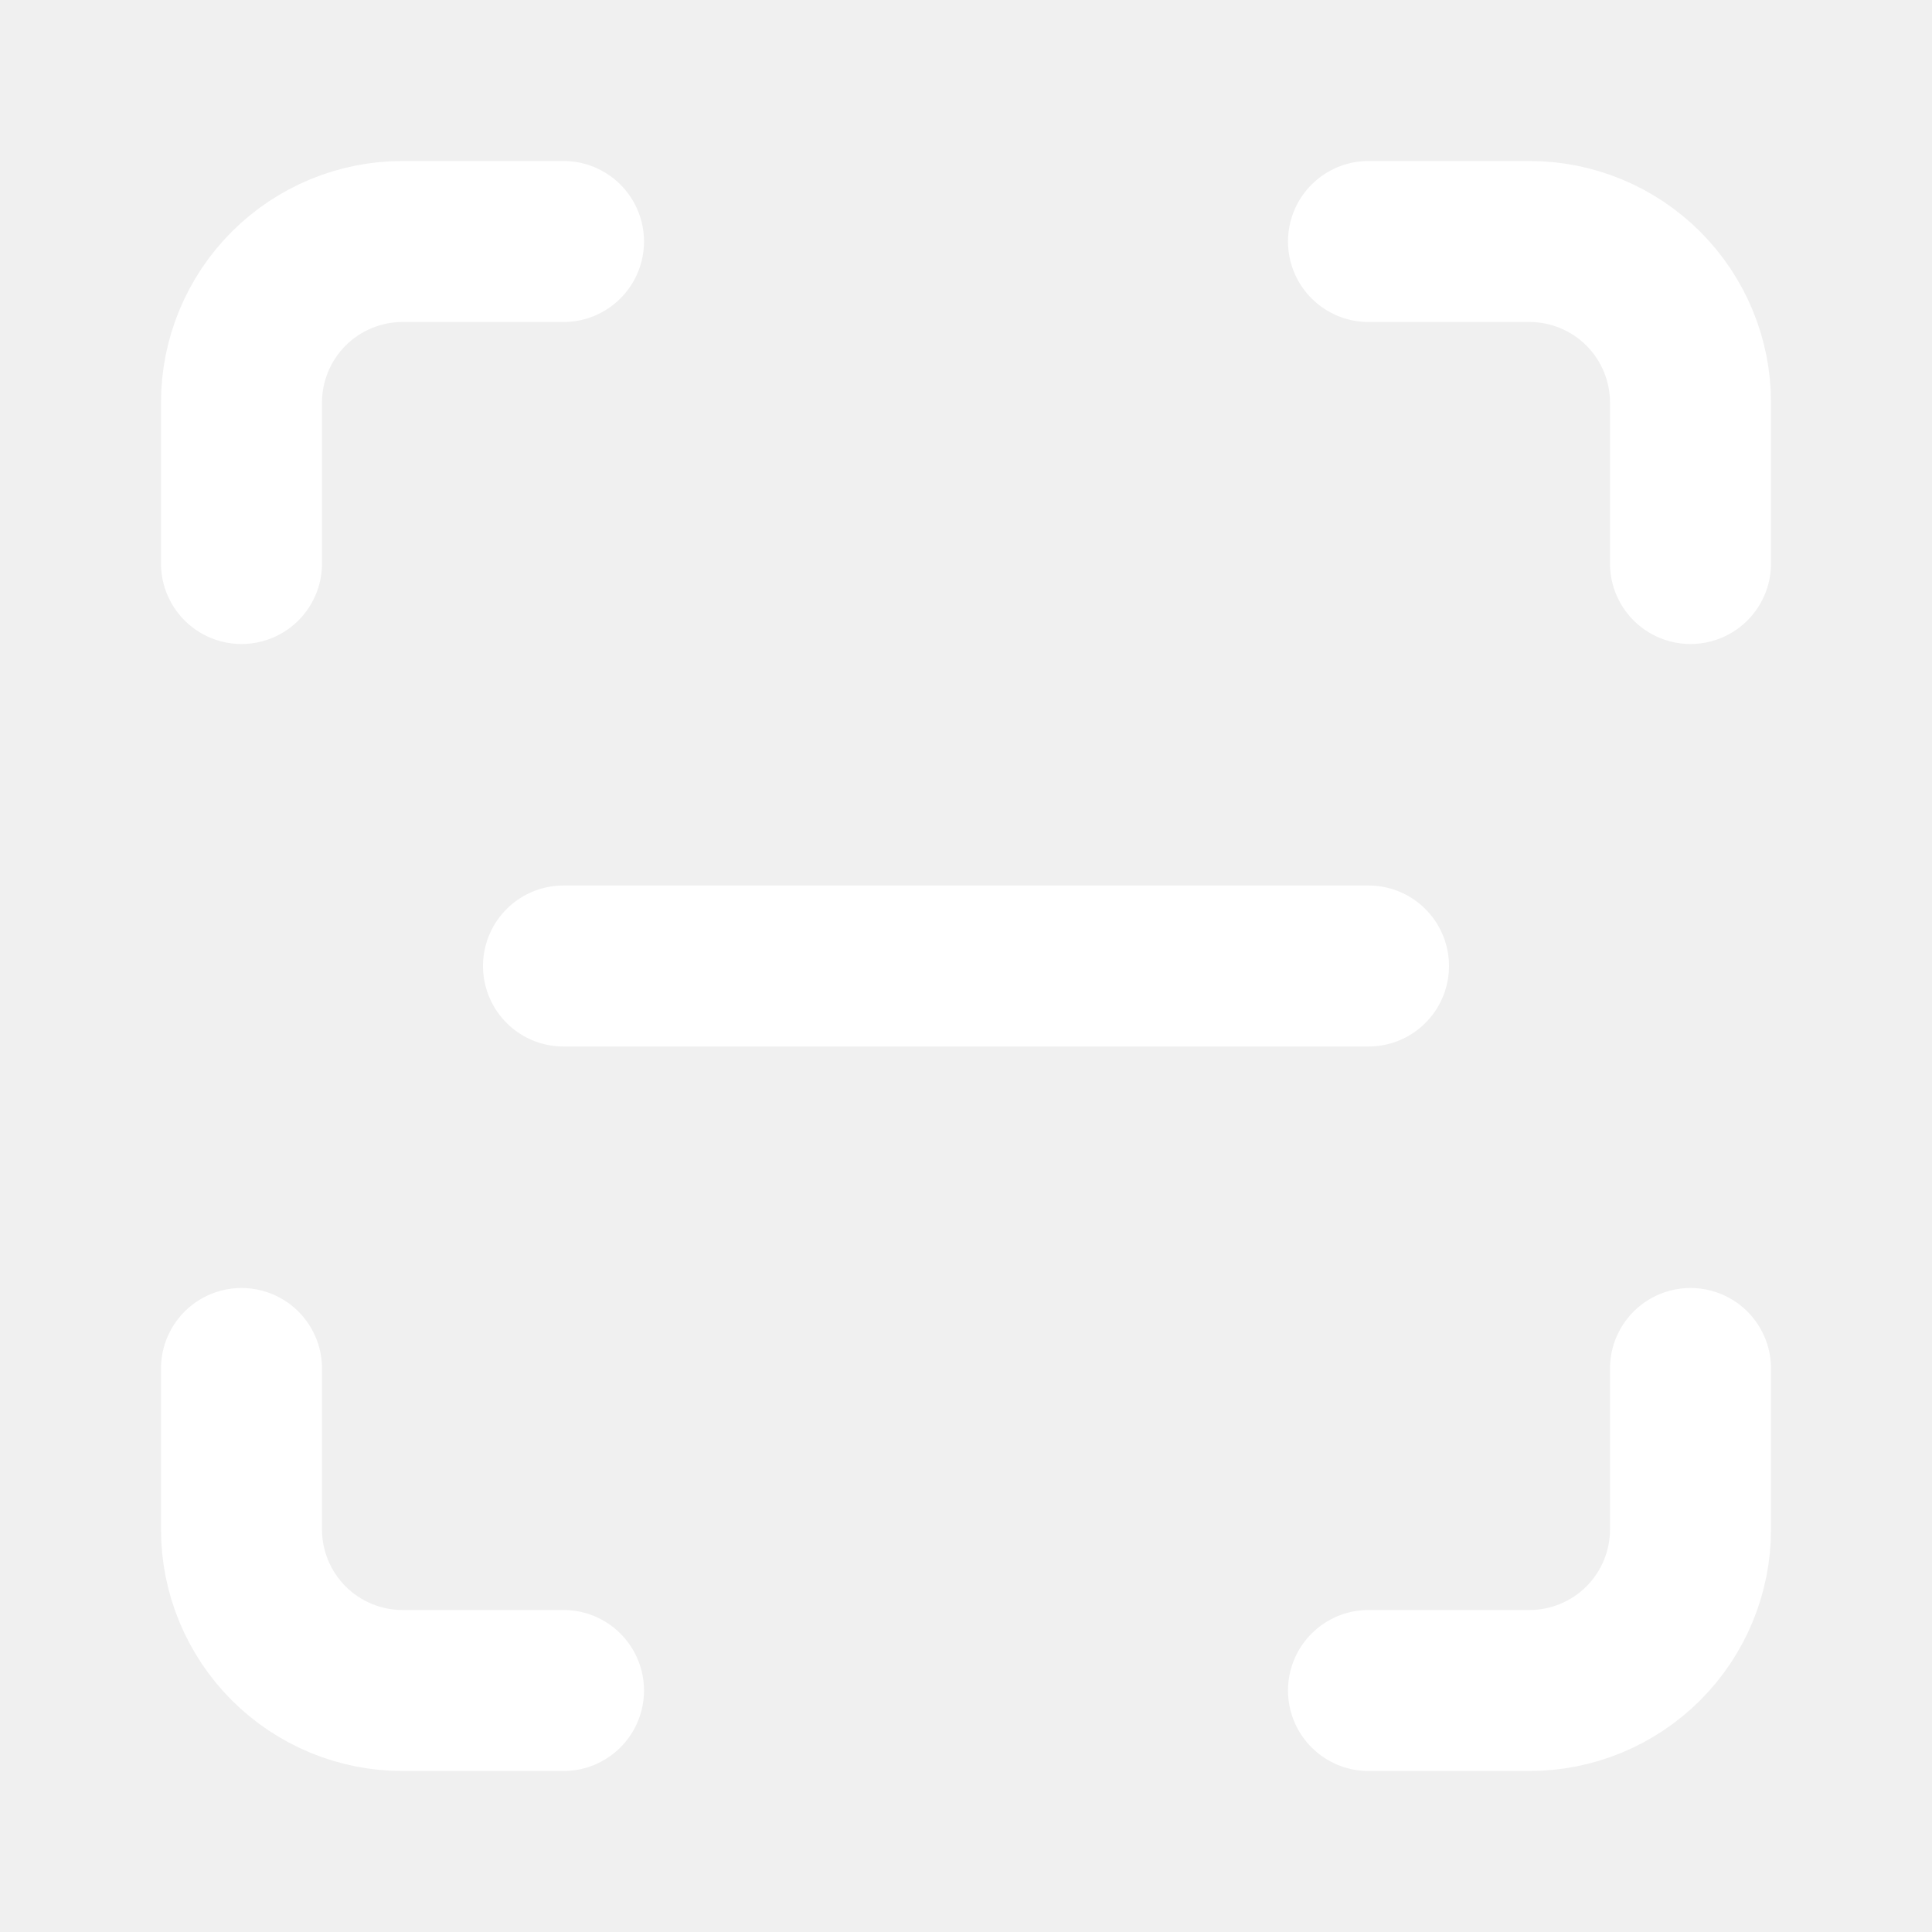
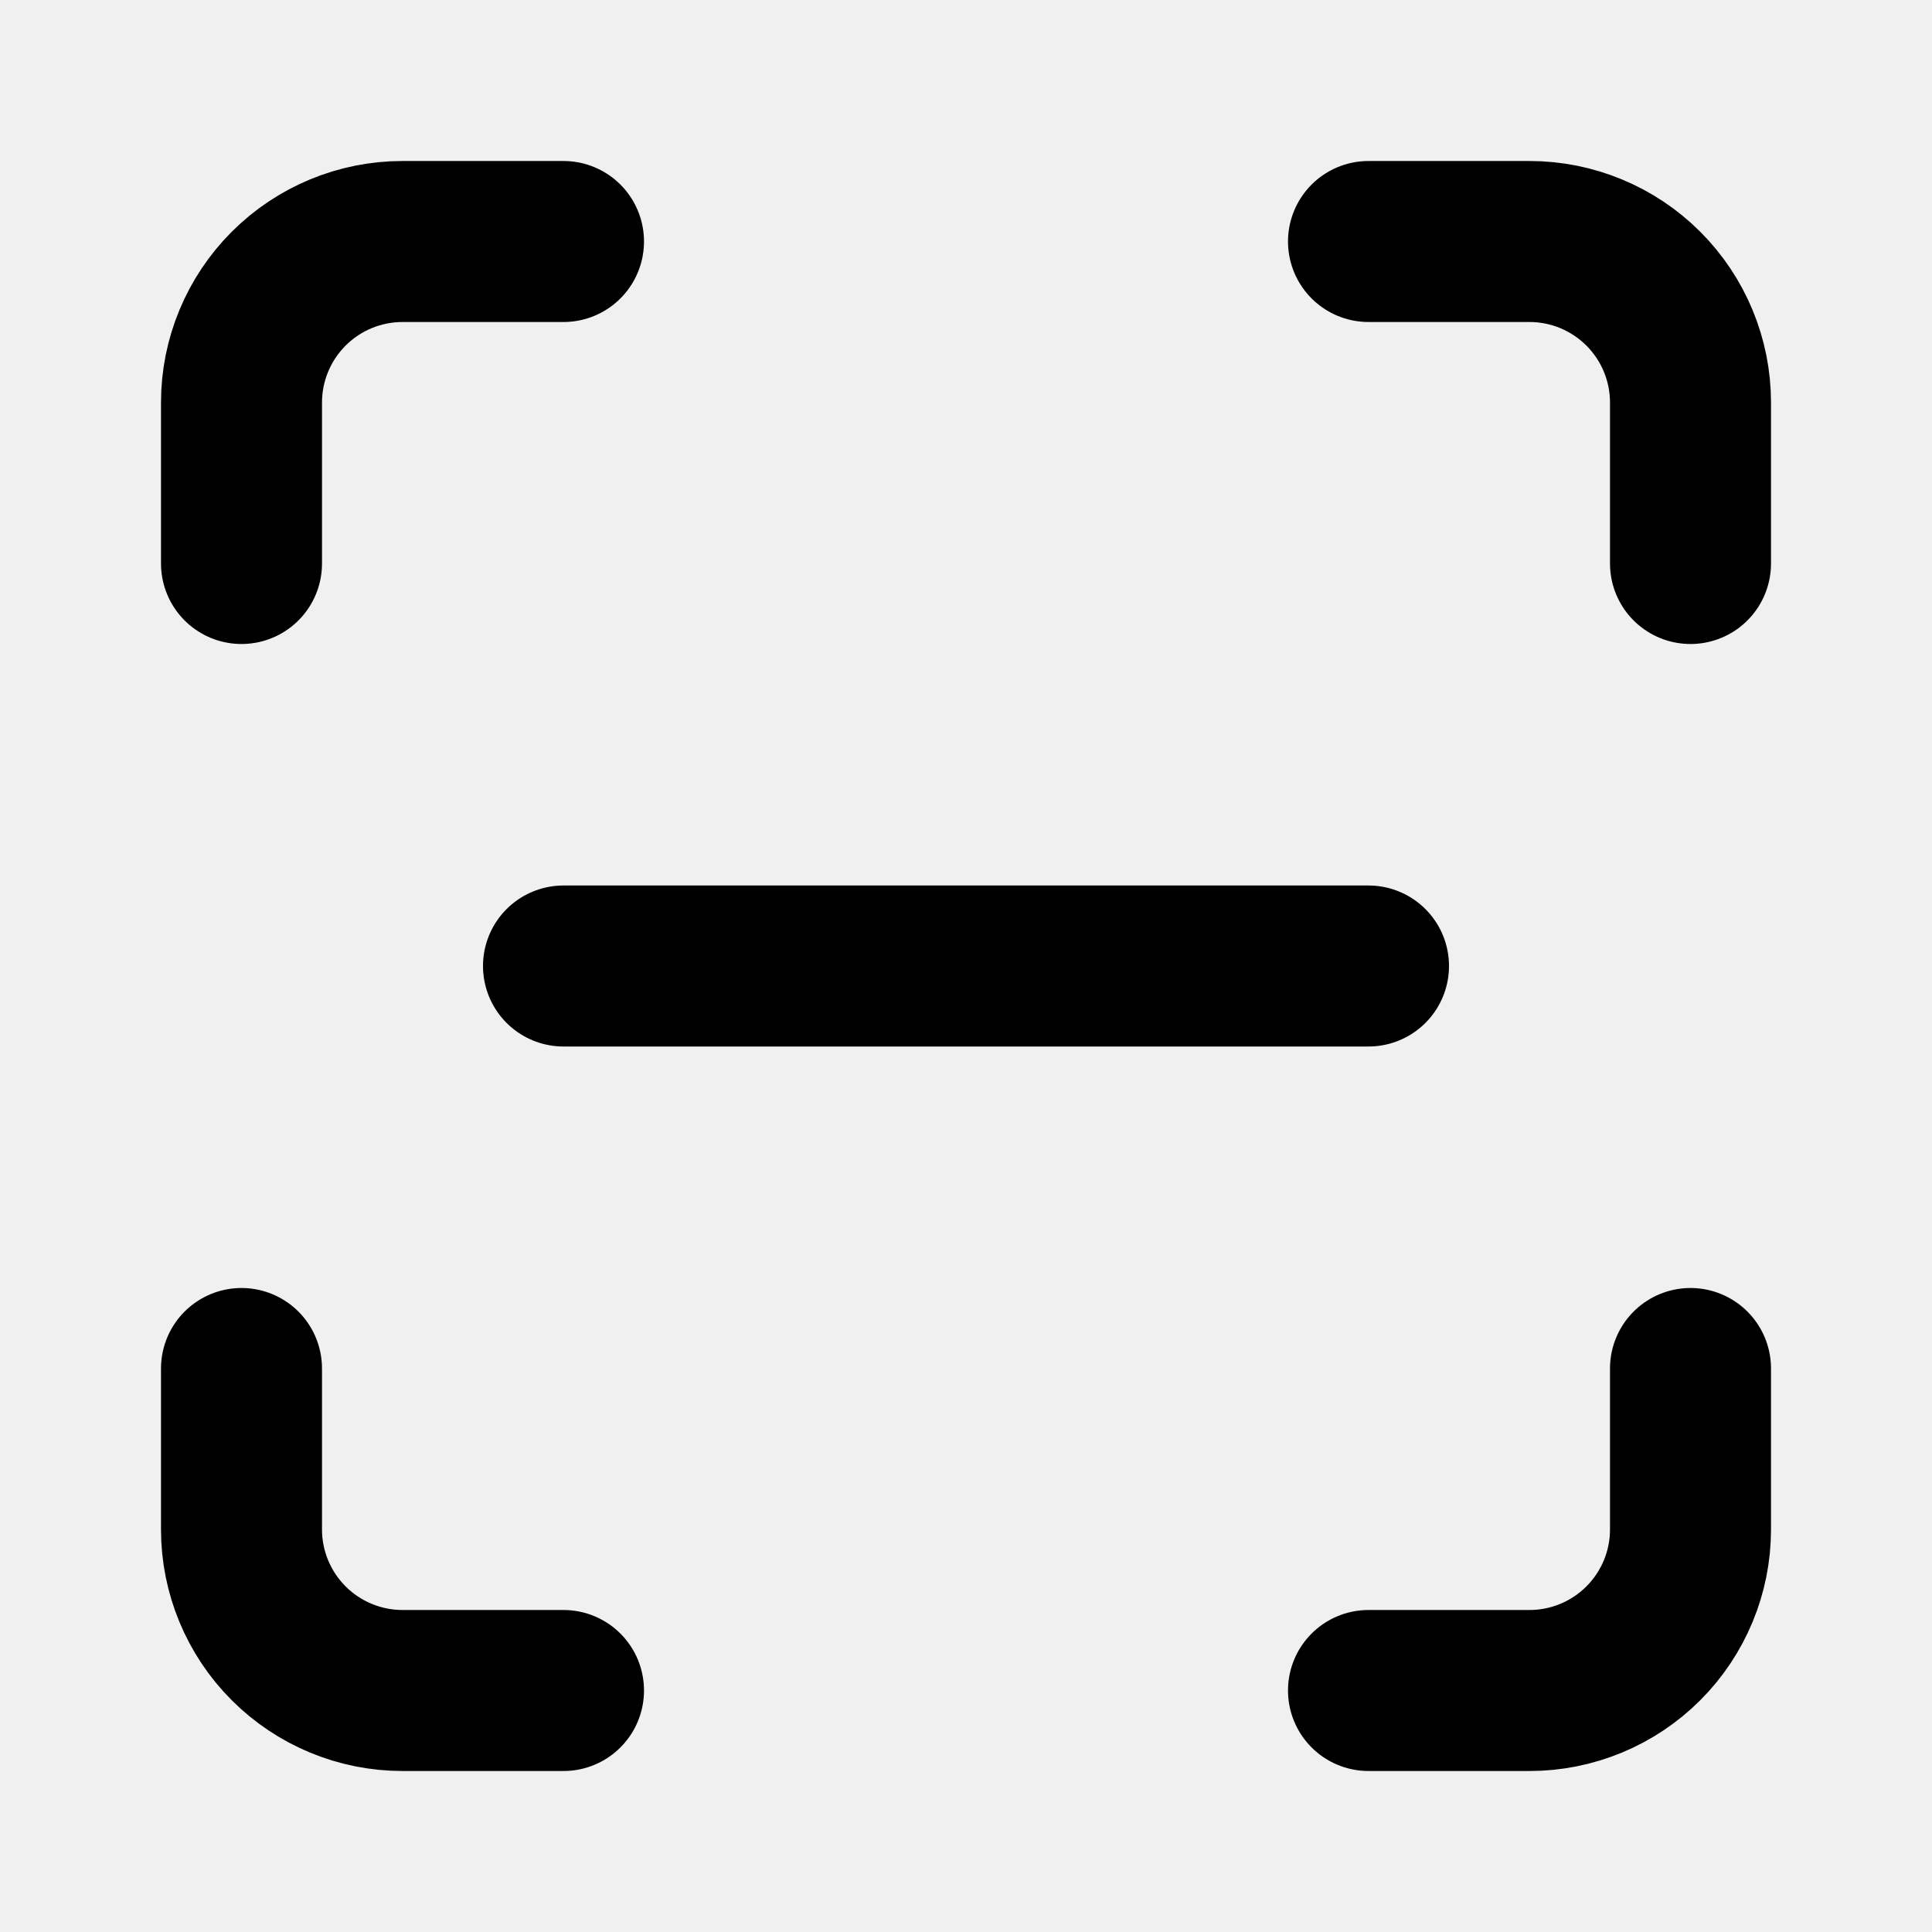
<svg xmlns="http://www.w3.org/2000/svg" width="100%" height="100%" viewBox="0 0 24 24" fill="none">
-   <path d="M3 7V5C3 4.47 3.211 3.961 3.586 3.586C3.961 3.211 4.47 3 5 3H7M17 3H19C19.53 3 20.039 3.211 20.414 3.586C20.789 3.961 21 4.47 21 5V7M21 17V19C21 19.53 20.789 20.039 20.414 20.414C20.039 20.789 19.53 21 19 21H17M7 21H5C4.47 21 3.961 20.789 3.586 20.414C3.211 20.039 3 19.53 3 19V17M7 12H17" stroke="white" stroke-width="2" stroke-linecap="round" stroke-linejoin="round" />
+   <path d="M3 7V5C3 4.47 3.211 3.961 3.586 3.586C3.961 3.211 4.47 3 5 3H7M17 3H19C19.53 3 20.039 3.211 20.414 3.586C20.789 3.961 21 4.47 21 5V7M21 17V19C21 19.53 20.789 20.039 20.414 20.414C20.039 20.789 19.53 21 19 21H17M7 21H5C4.47 21 3.961 20.789 3.586 20.414C3.211 20.039 3 19.53 3 19V17M7 12H17" stroke="currentColor" stroke-width="2" stroke-linecap="round" stroke-linejoin="round" />
</svg>
